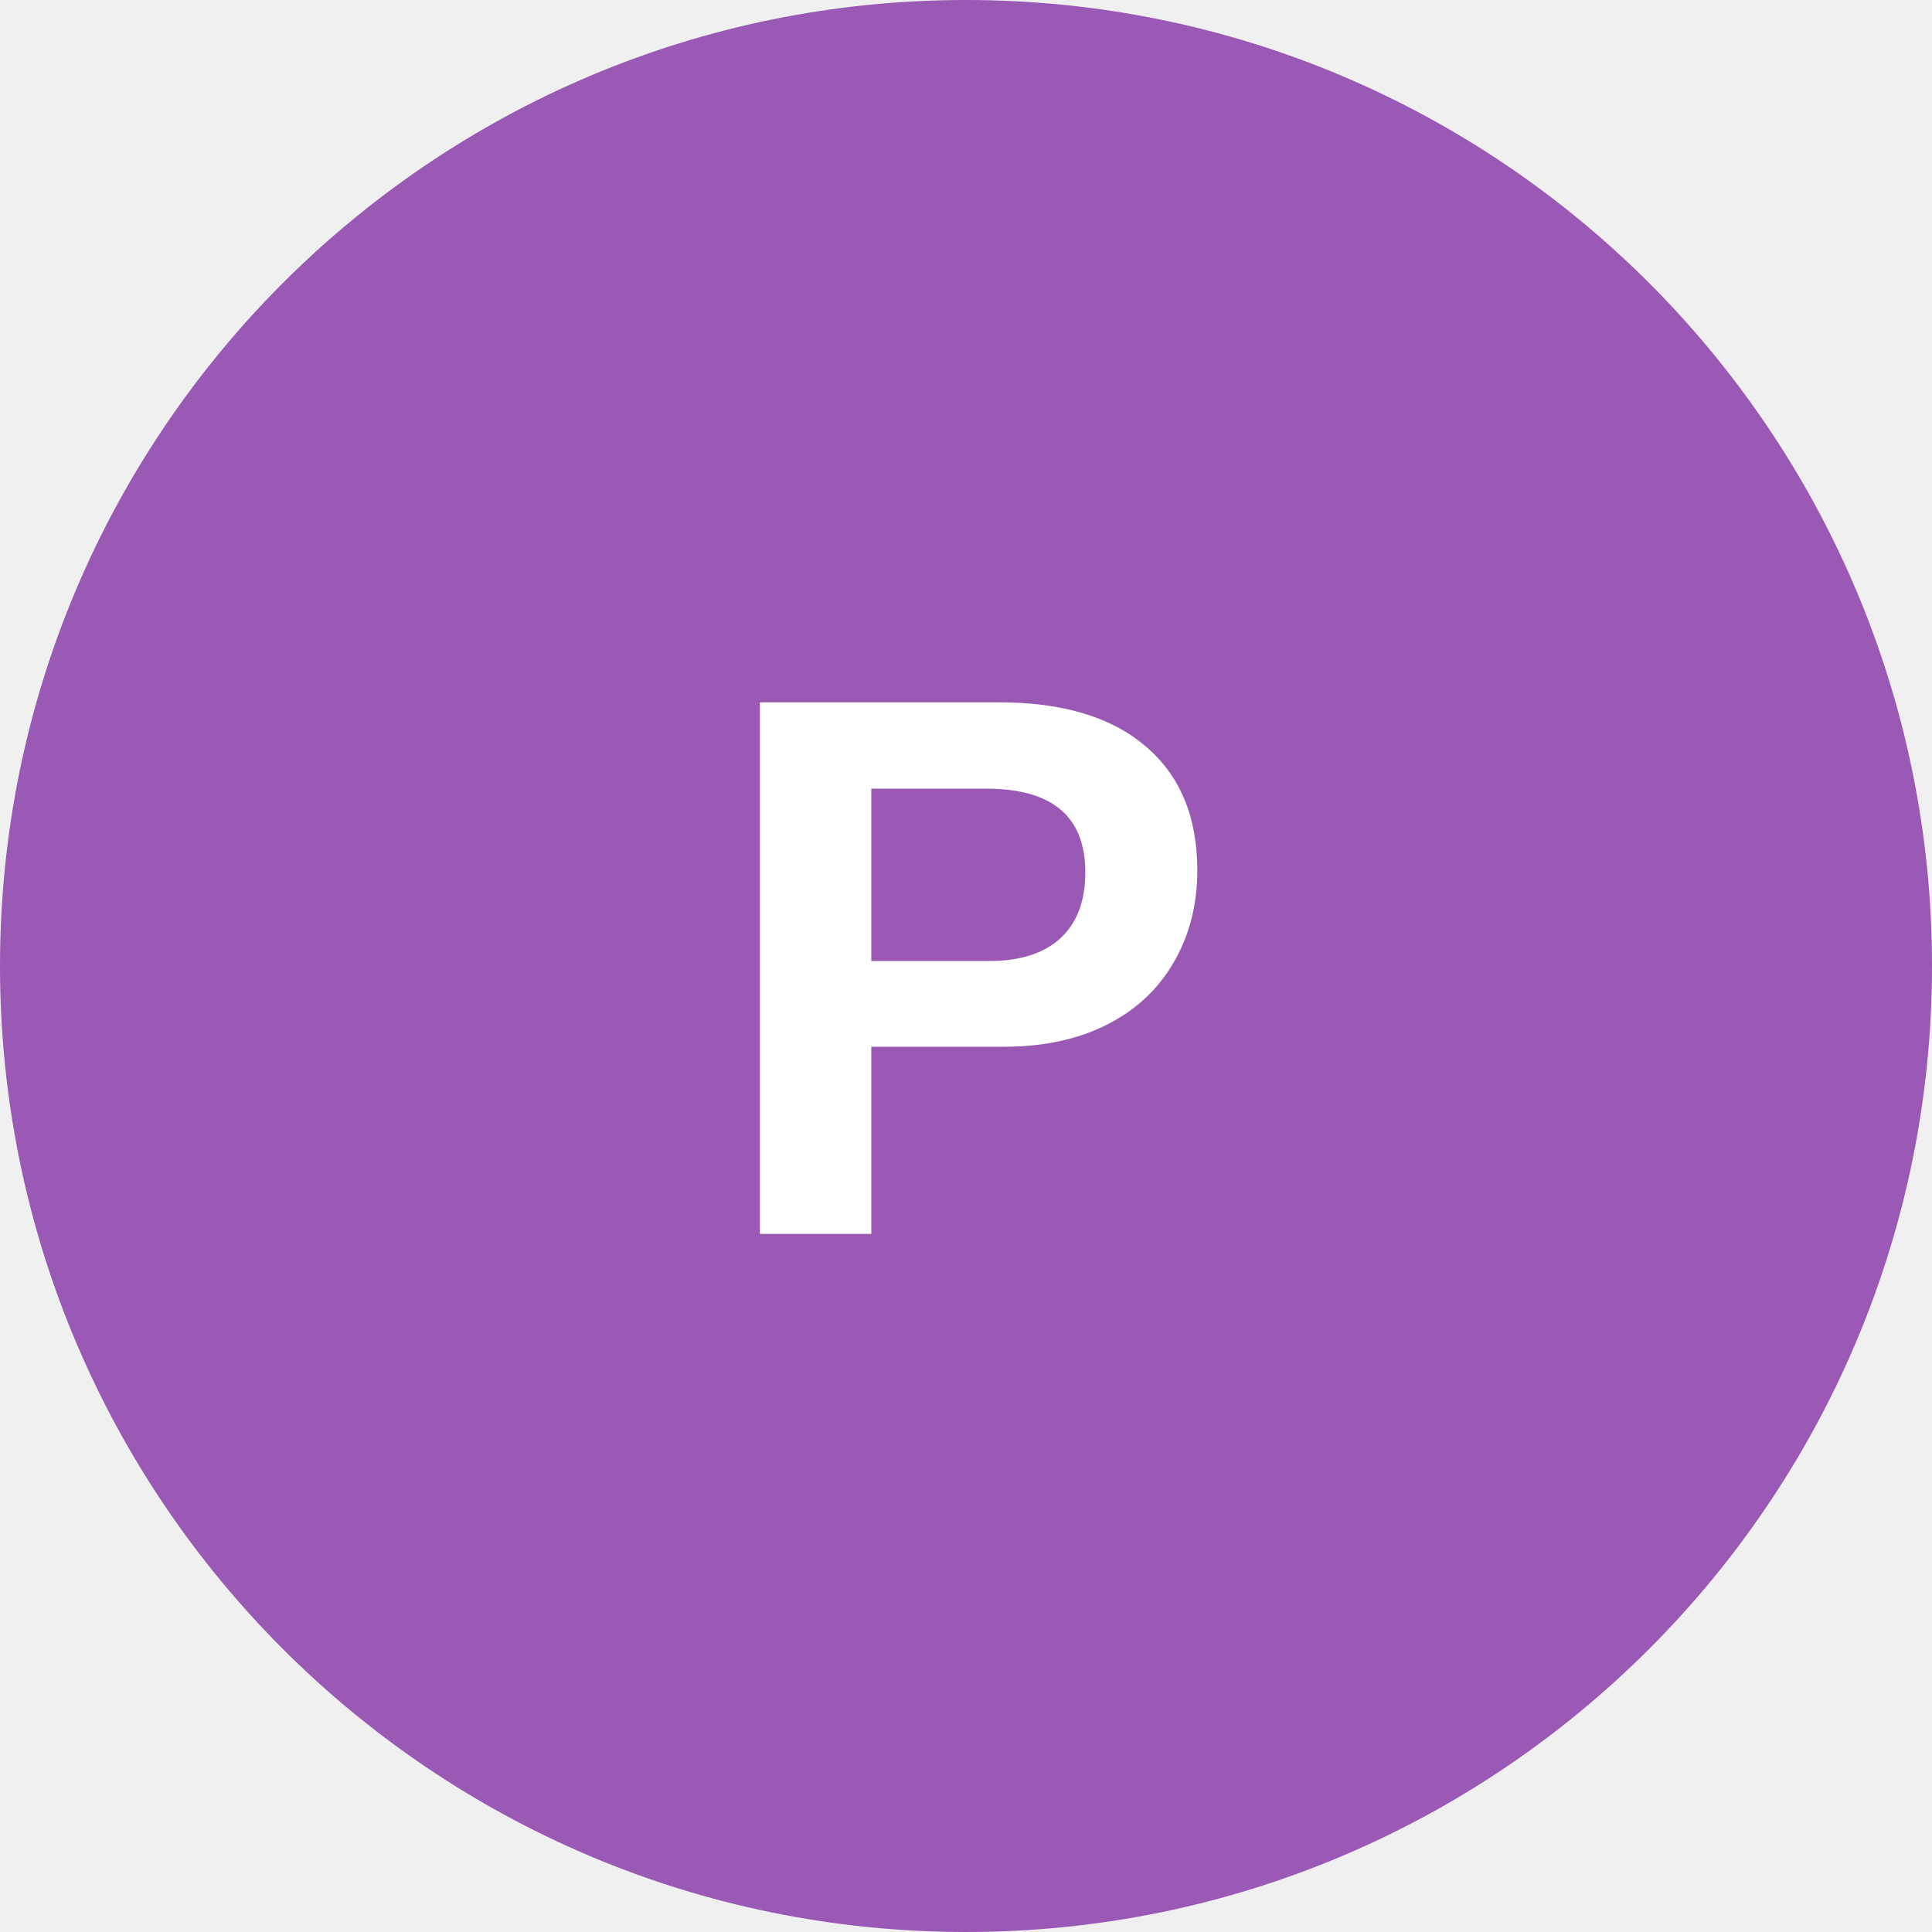
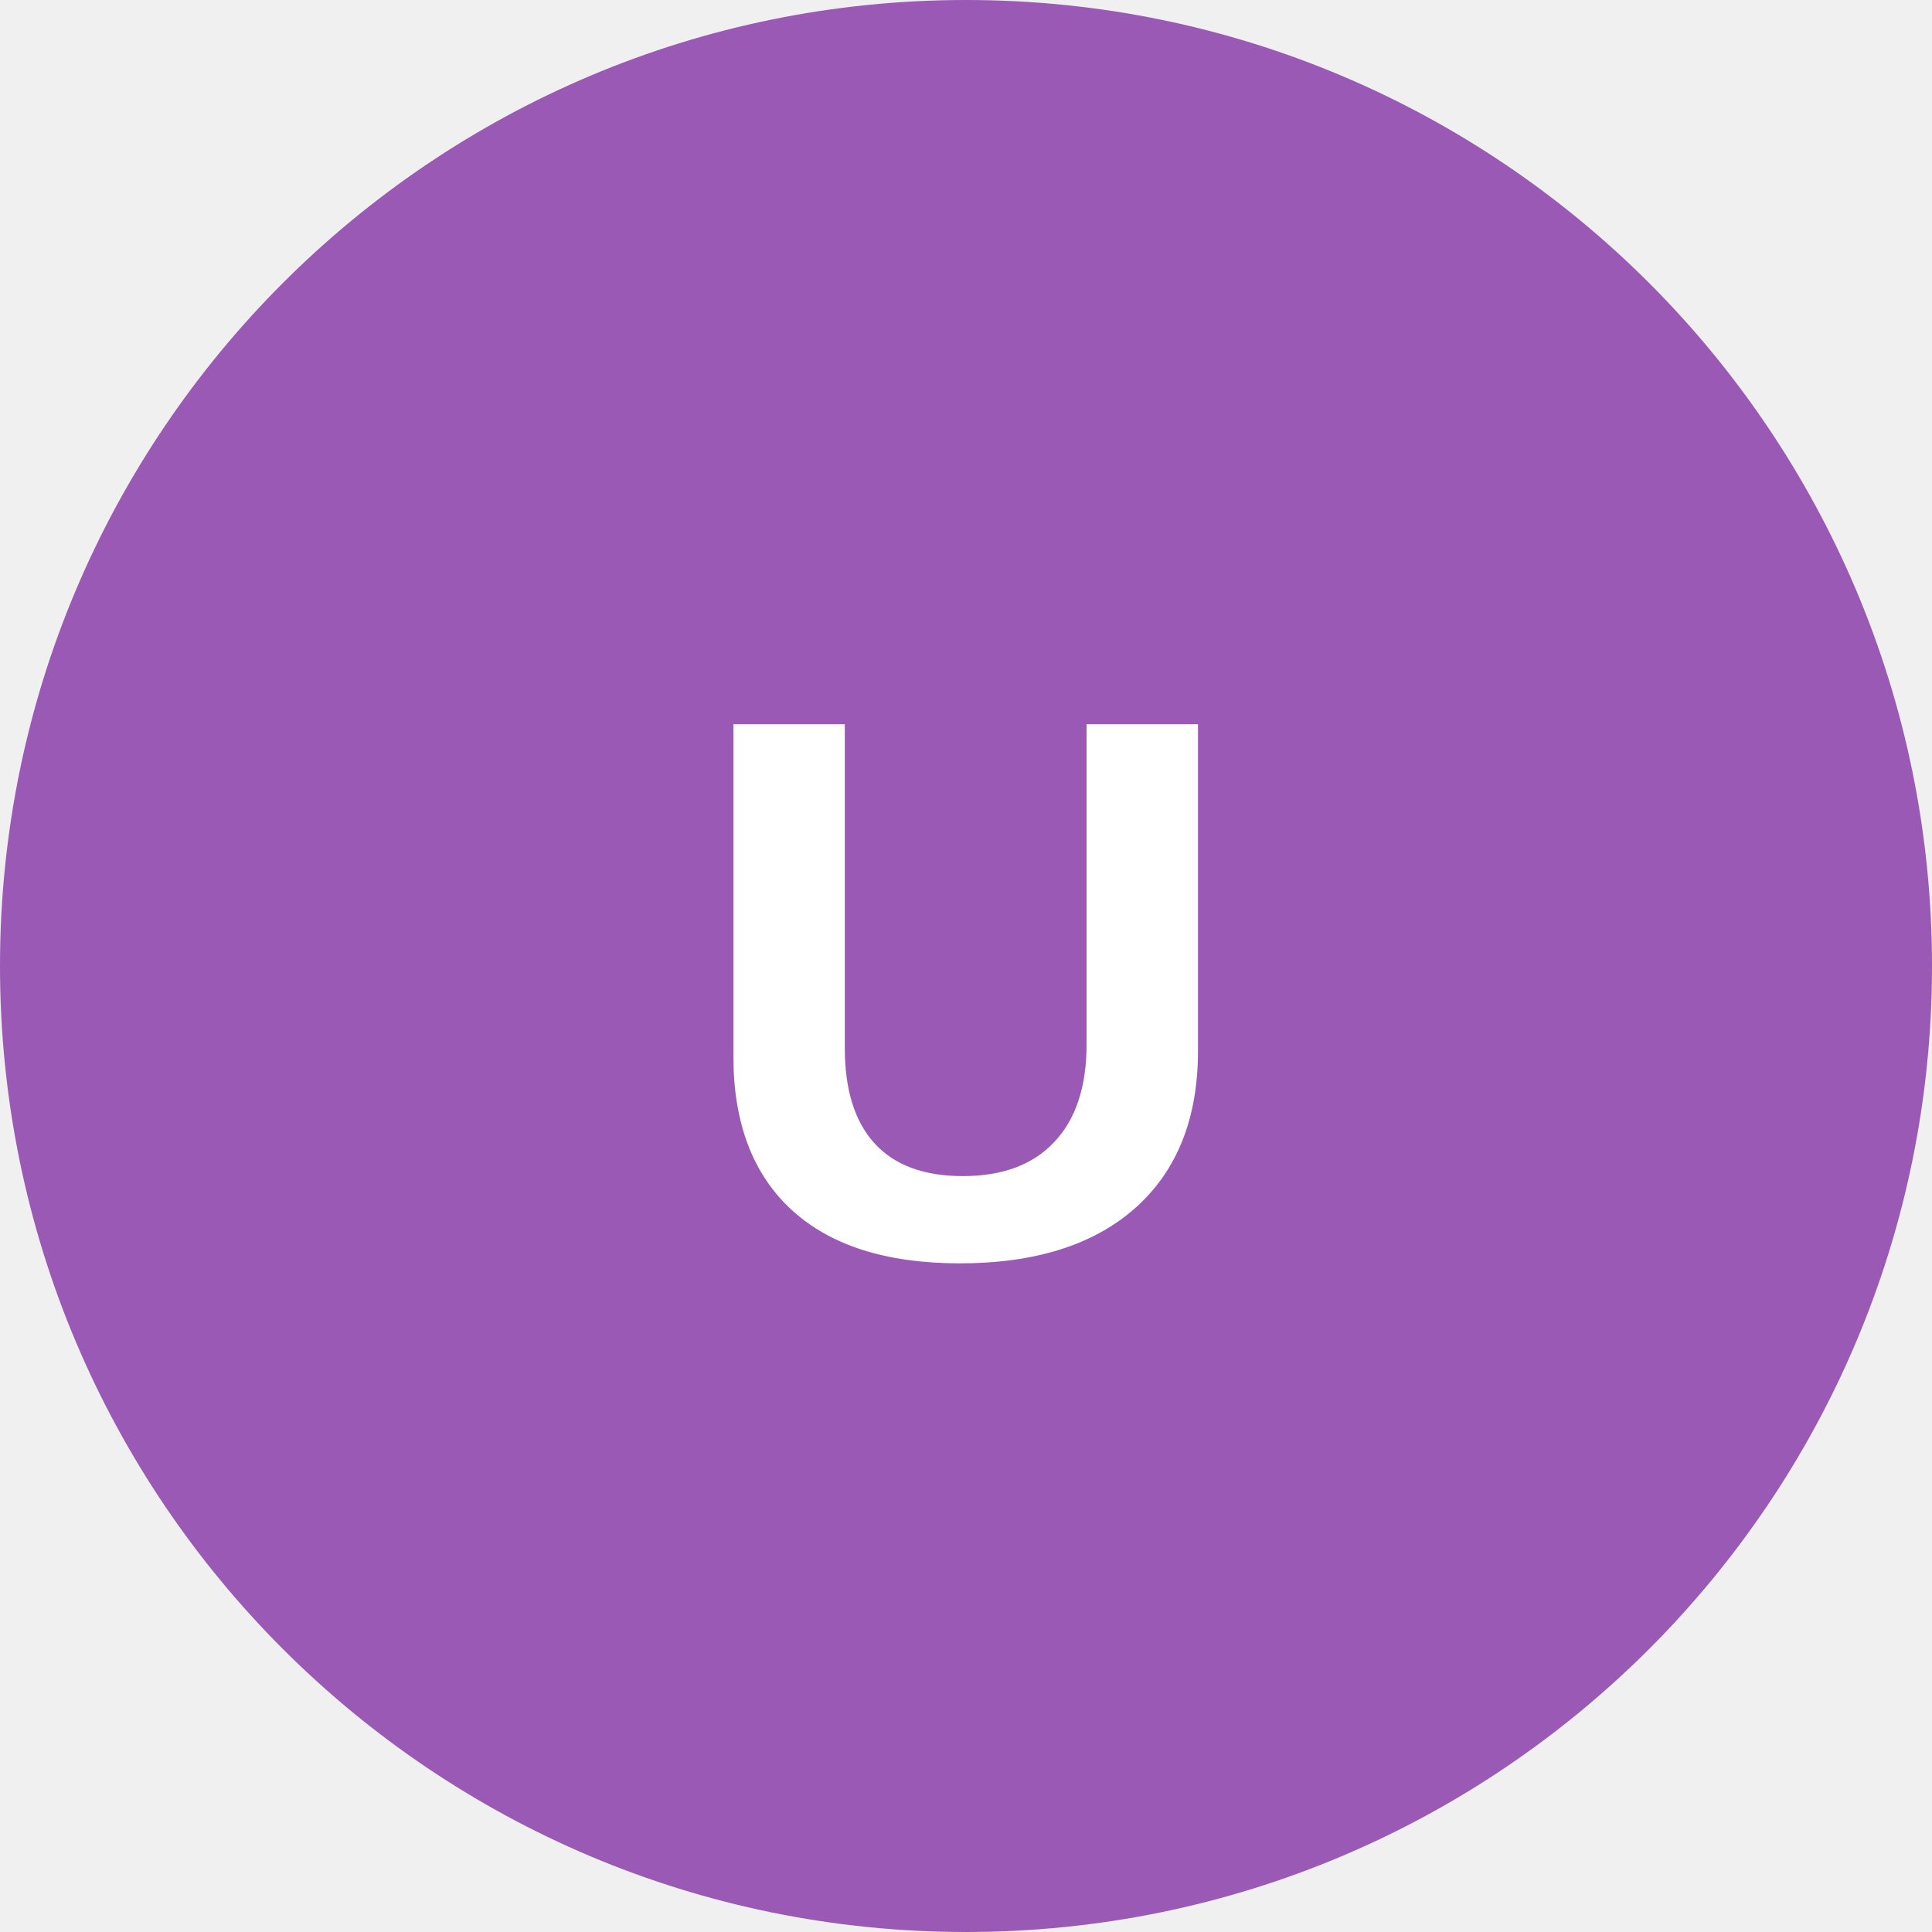
<svg xmlns="http://www.w3.org/2000/svg" width="100" height="100" viewBox="0 0 100 100">
-   <circle cx="50" cy="50" r="50" fill="#9B59B6" />
-   <text x="50" y="50" text-anchor="middle" dominant-baseline="central" font-family="Arial, sans-serif" font-size="40" font-weight="bold" fill="white">P</text>
+   <circle cx="50" cy="50" r="50" fill="#9b59b6" />
+   <text x="50" y="65" font-size="40" font-family="Arial, sans-serif" font-weight="bold" fill="white" text-anchor="middle">U</text>
</svg>
